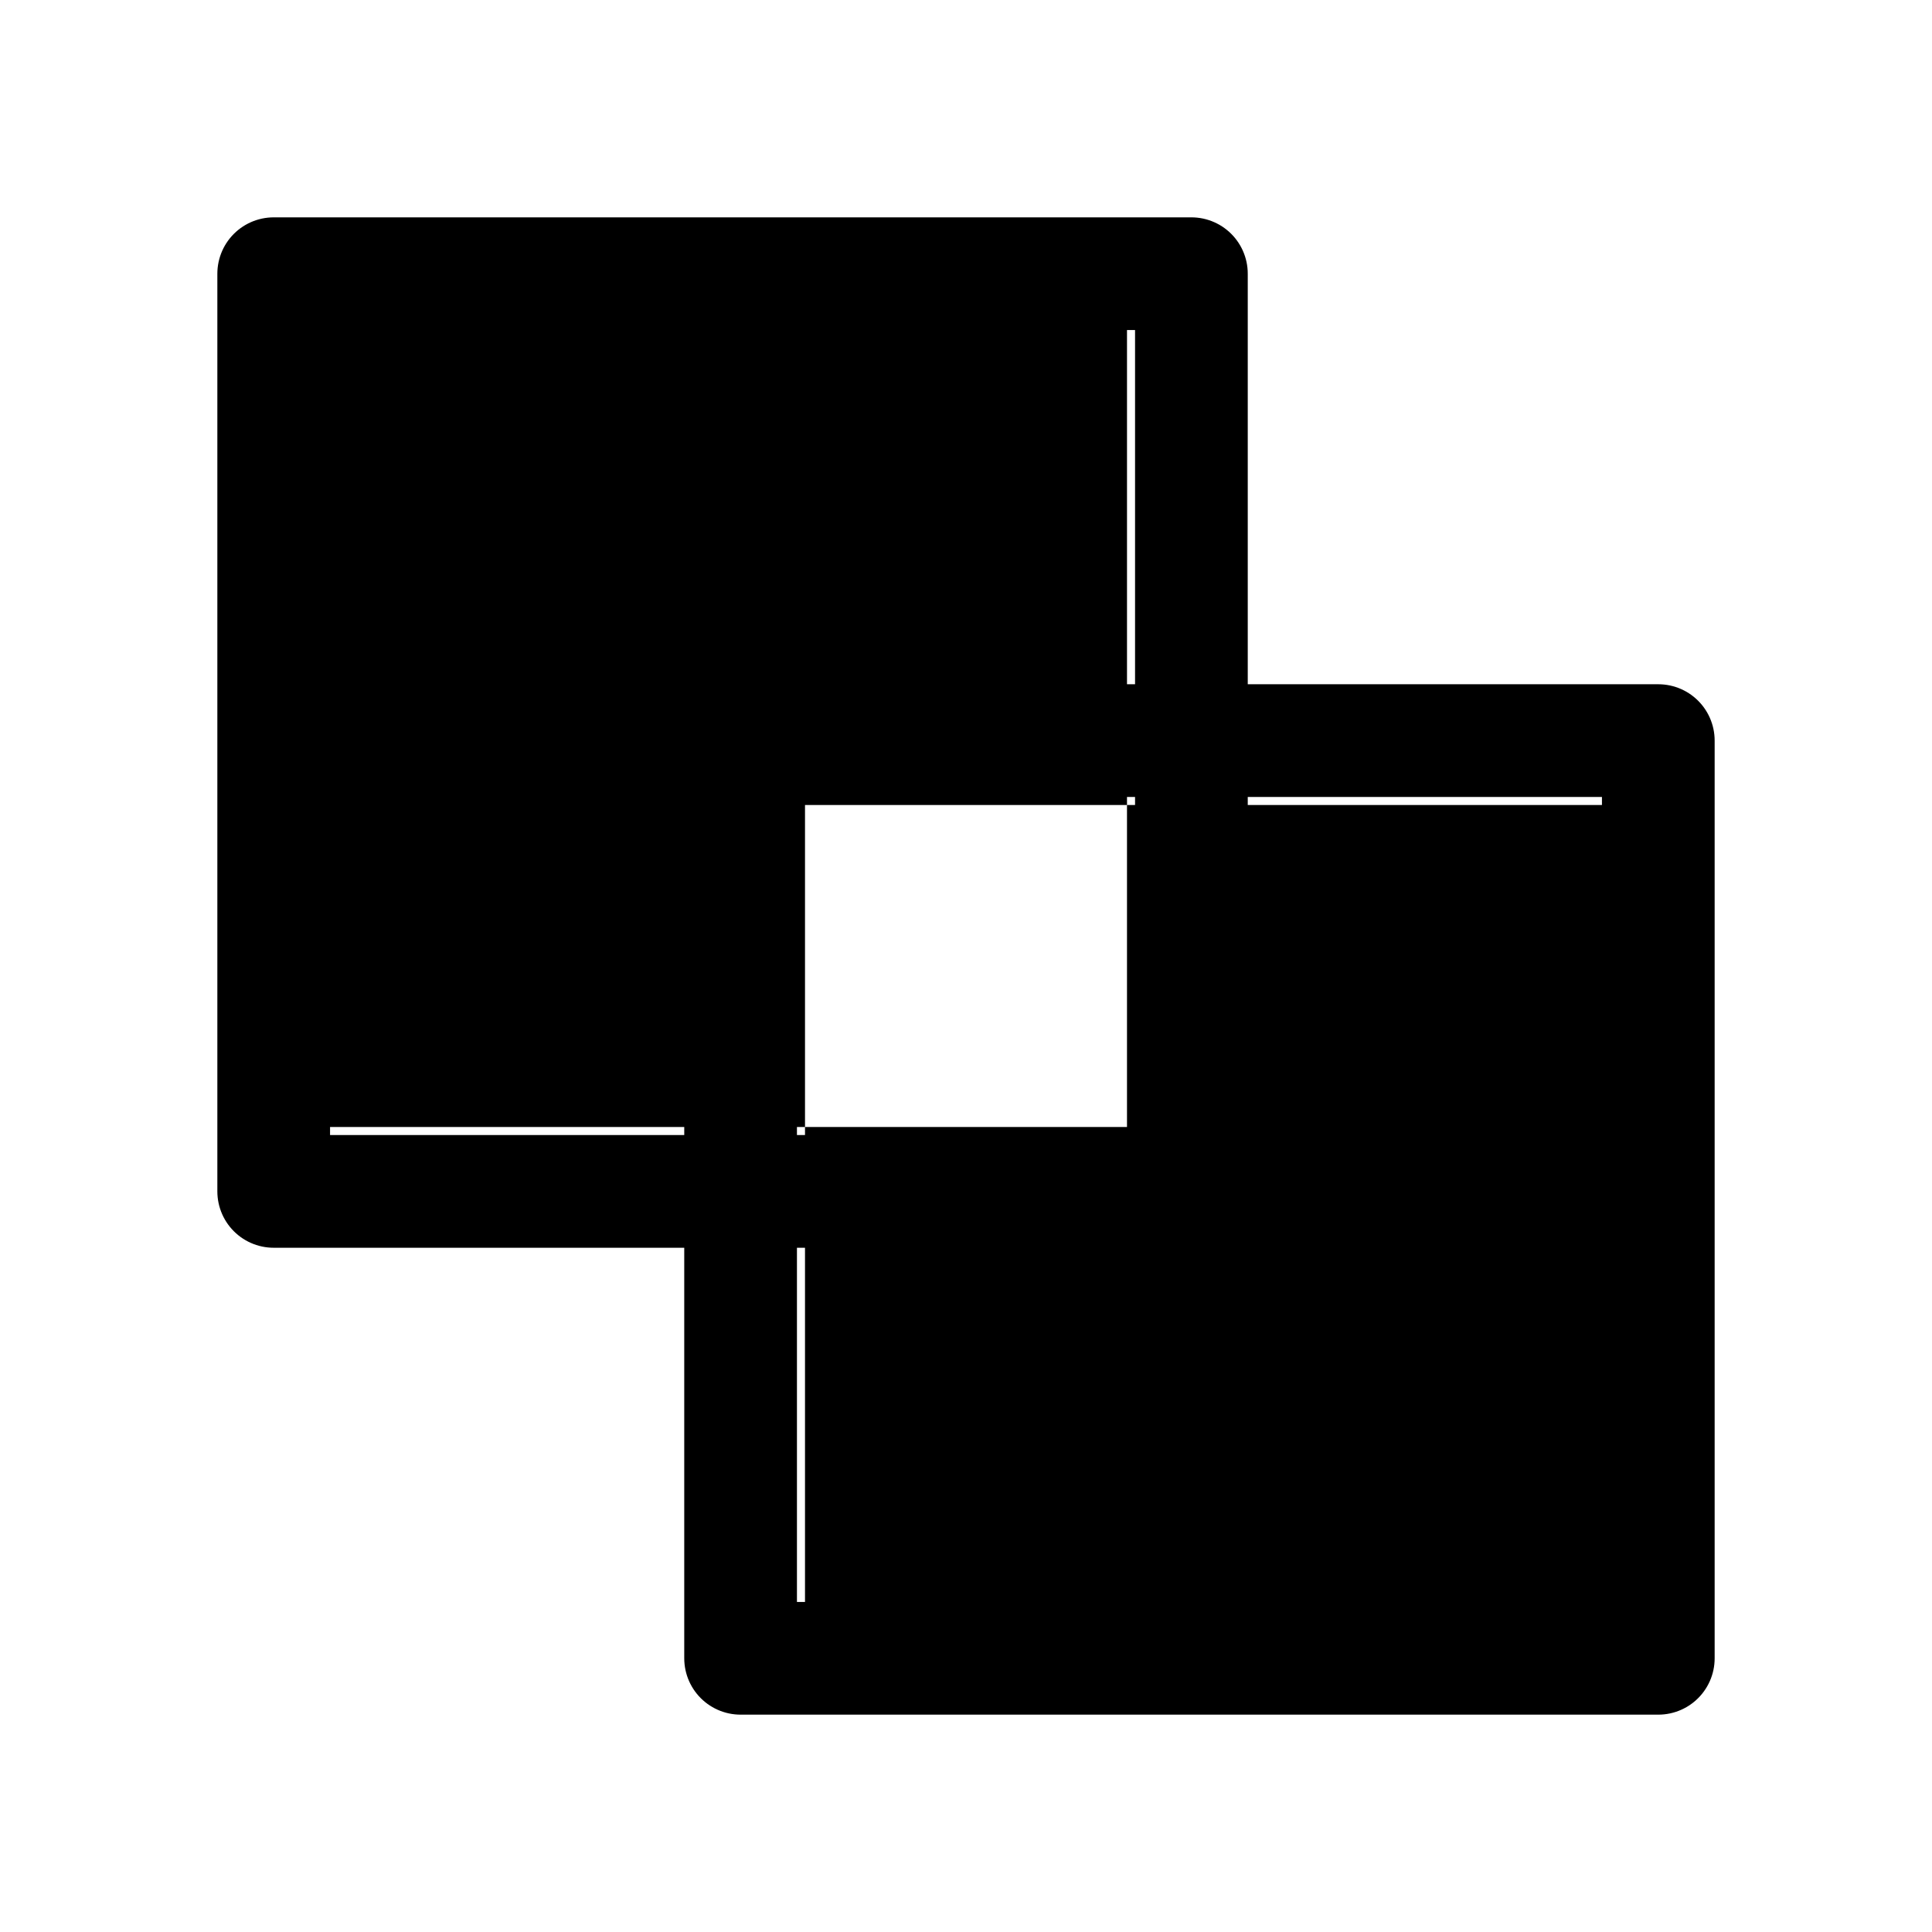
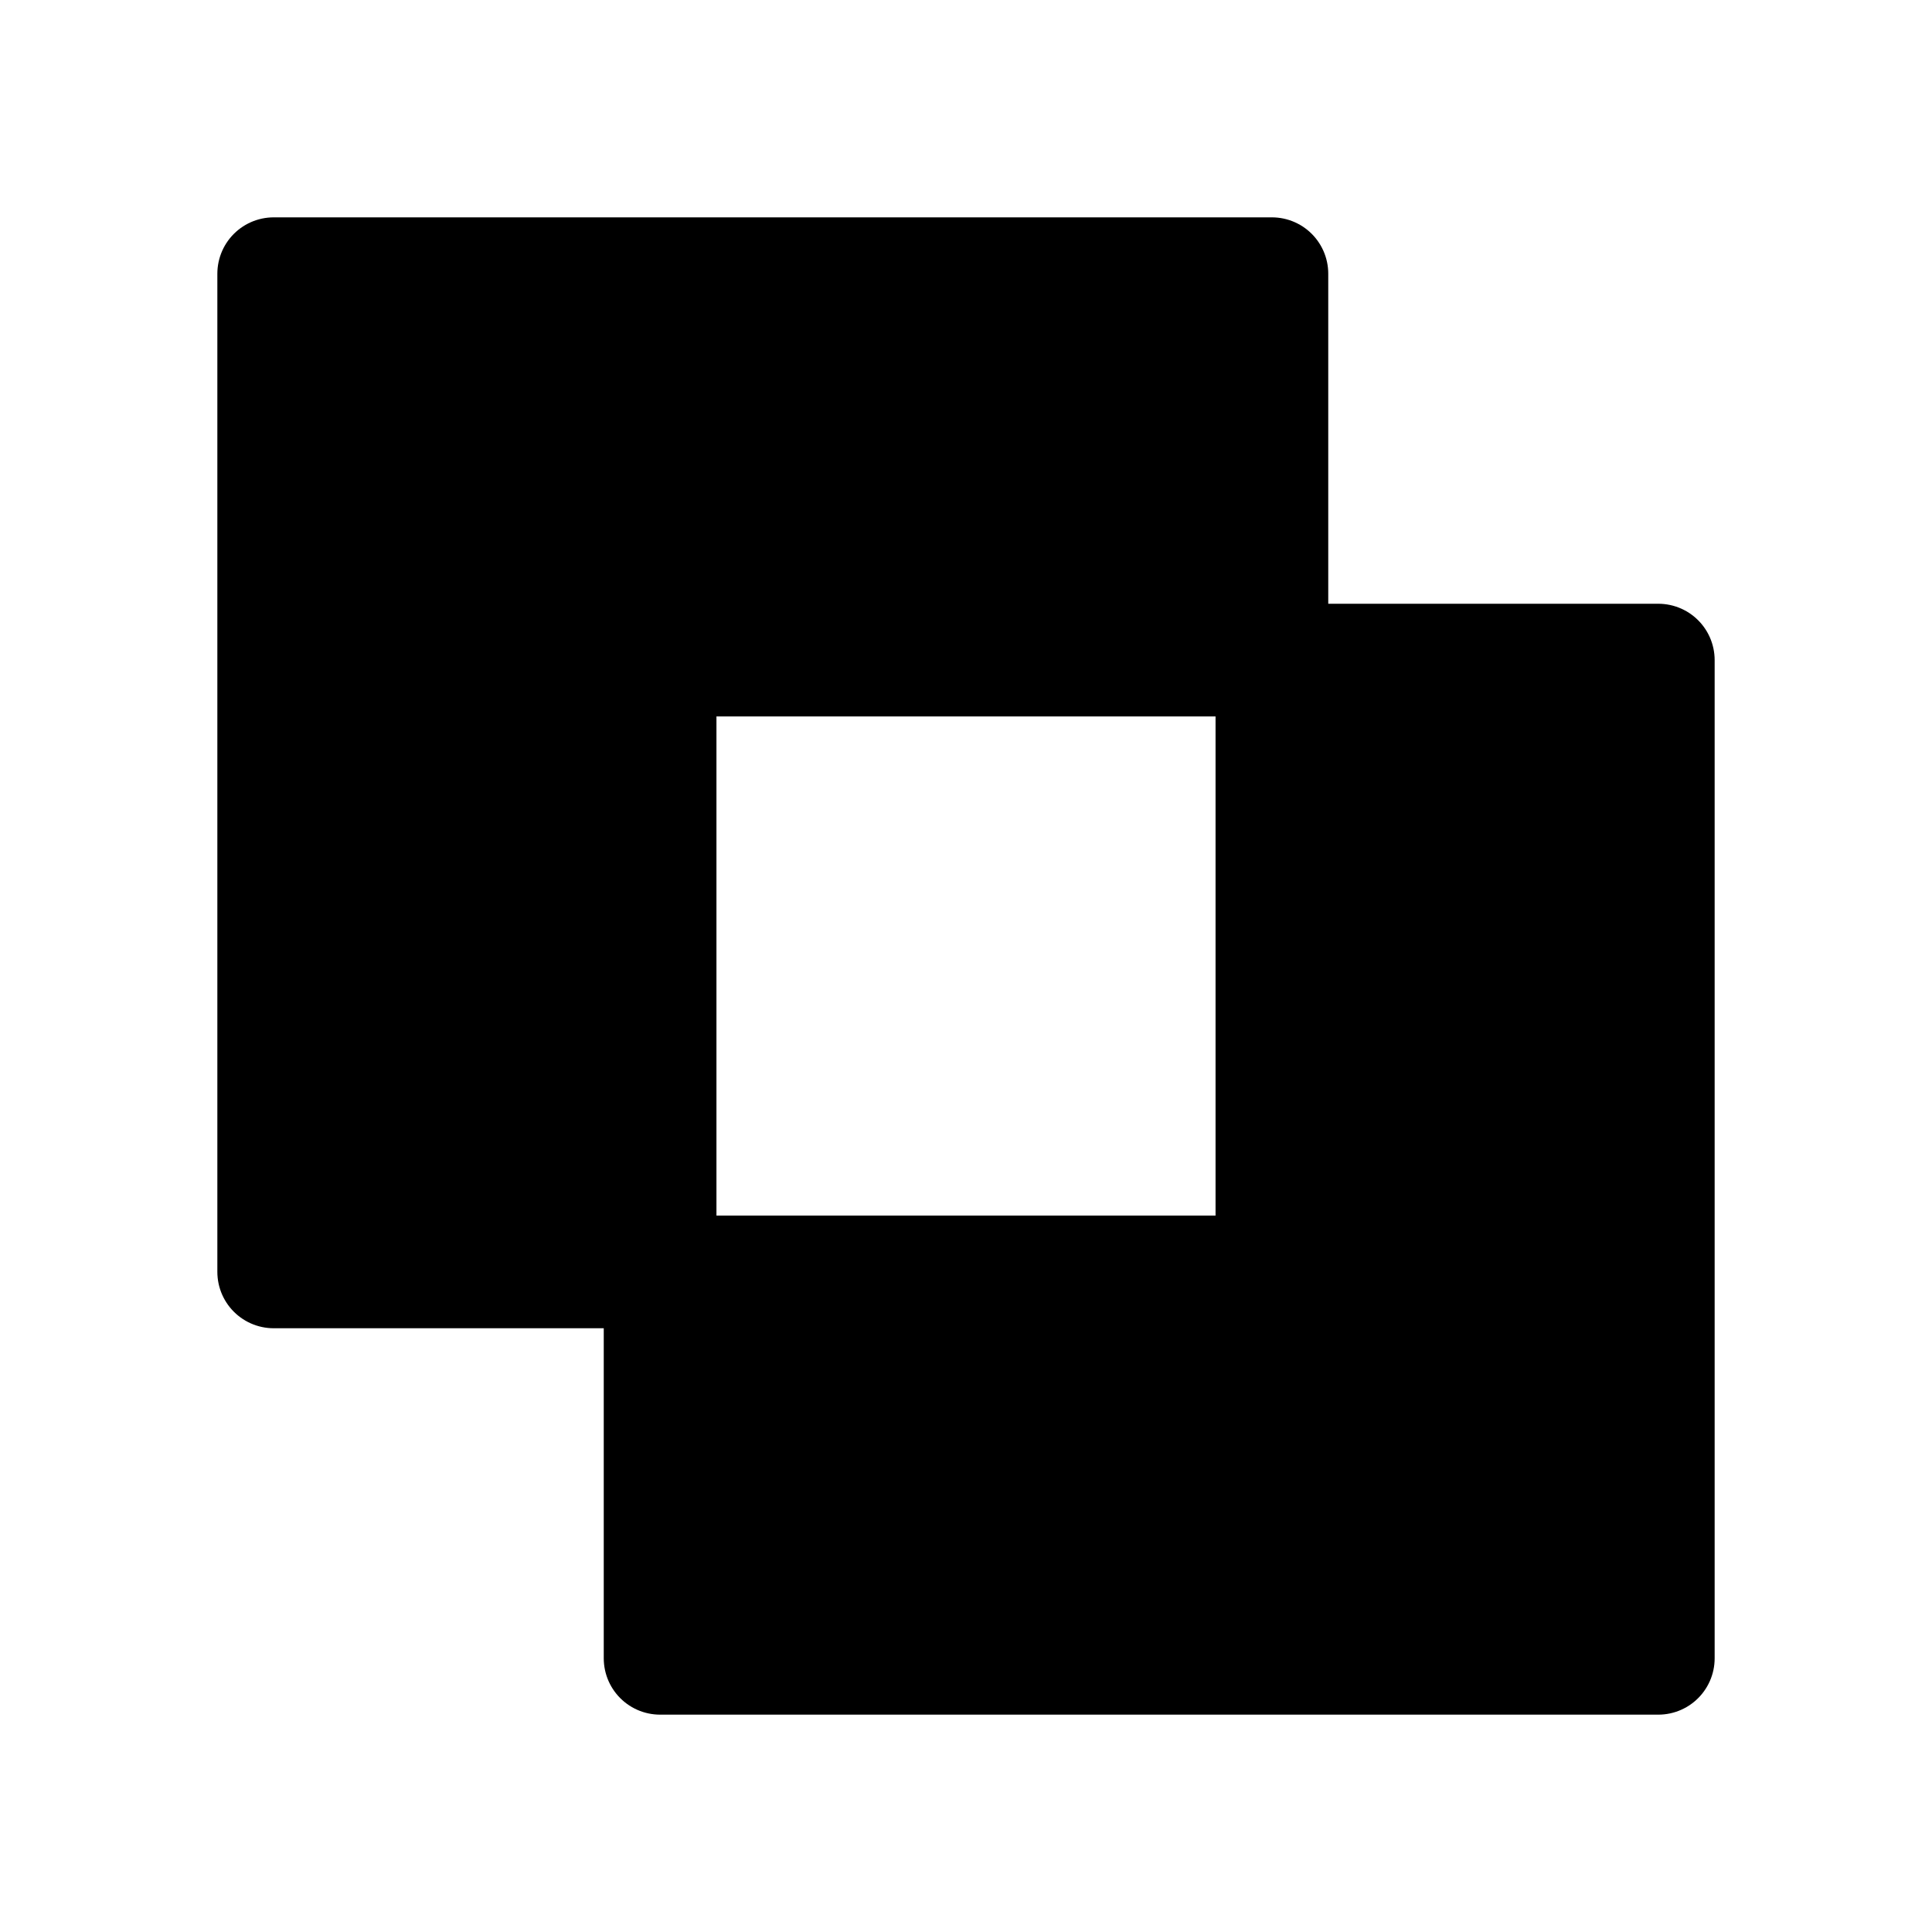
<svg xmlns="http://www.w3.org/2000/svg" viewBox="0 0 24 24" width="24" height="24" fill="none" stroke="currentColor" stroke-width="1.4" stroke-linecap="round" stroke-linejoin="round">
-   <path d="M3.4,3.4L14.8,3.4L14.8,14.8L3.4,14.8Z" />
-   <path d="M9.2,9.2L20.6,9.2L20.6,20.6L9.2,20.6Z" />
-   <path d="M4,4L14,4L14,10L10,10L10,14L4,14Z M20,20L10,20L10,14L14,14L14,10L20,10Z" fill="currentColor" stroke="none" />
+   <path d="M3.4,3.4L15.8,3.4L15.8,15.8L3.4,15.8Z" />
+   <path d="M8.2,8.2L20.6,8.2L20.6,20.6L8.2,20.6Z" />
+   <path d="M3.4,3.4L15.8,3.4L15.8,8.2L8.2,8.2L8.2,15.8L3.4,15.8Z M20.6,20.6L8.2,20.6L8.2,15.8L15.8,15.8L15.8,8.2L20.6,8.2Z" fill="currentColor" stroke="none" />
</svg>
